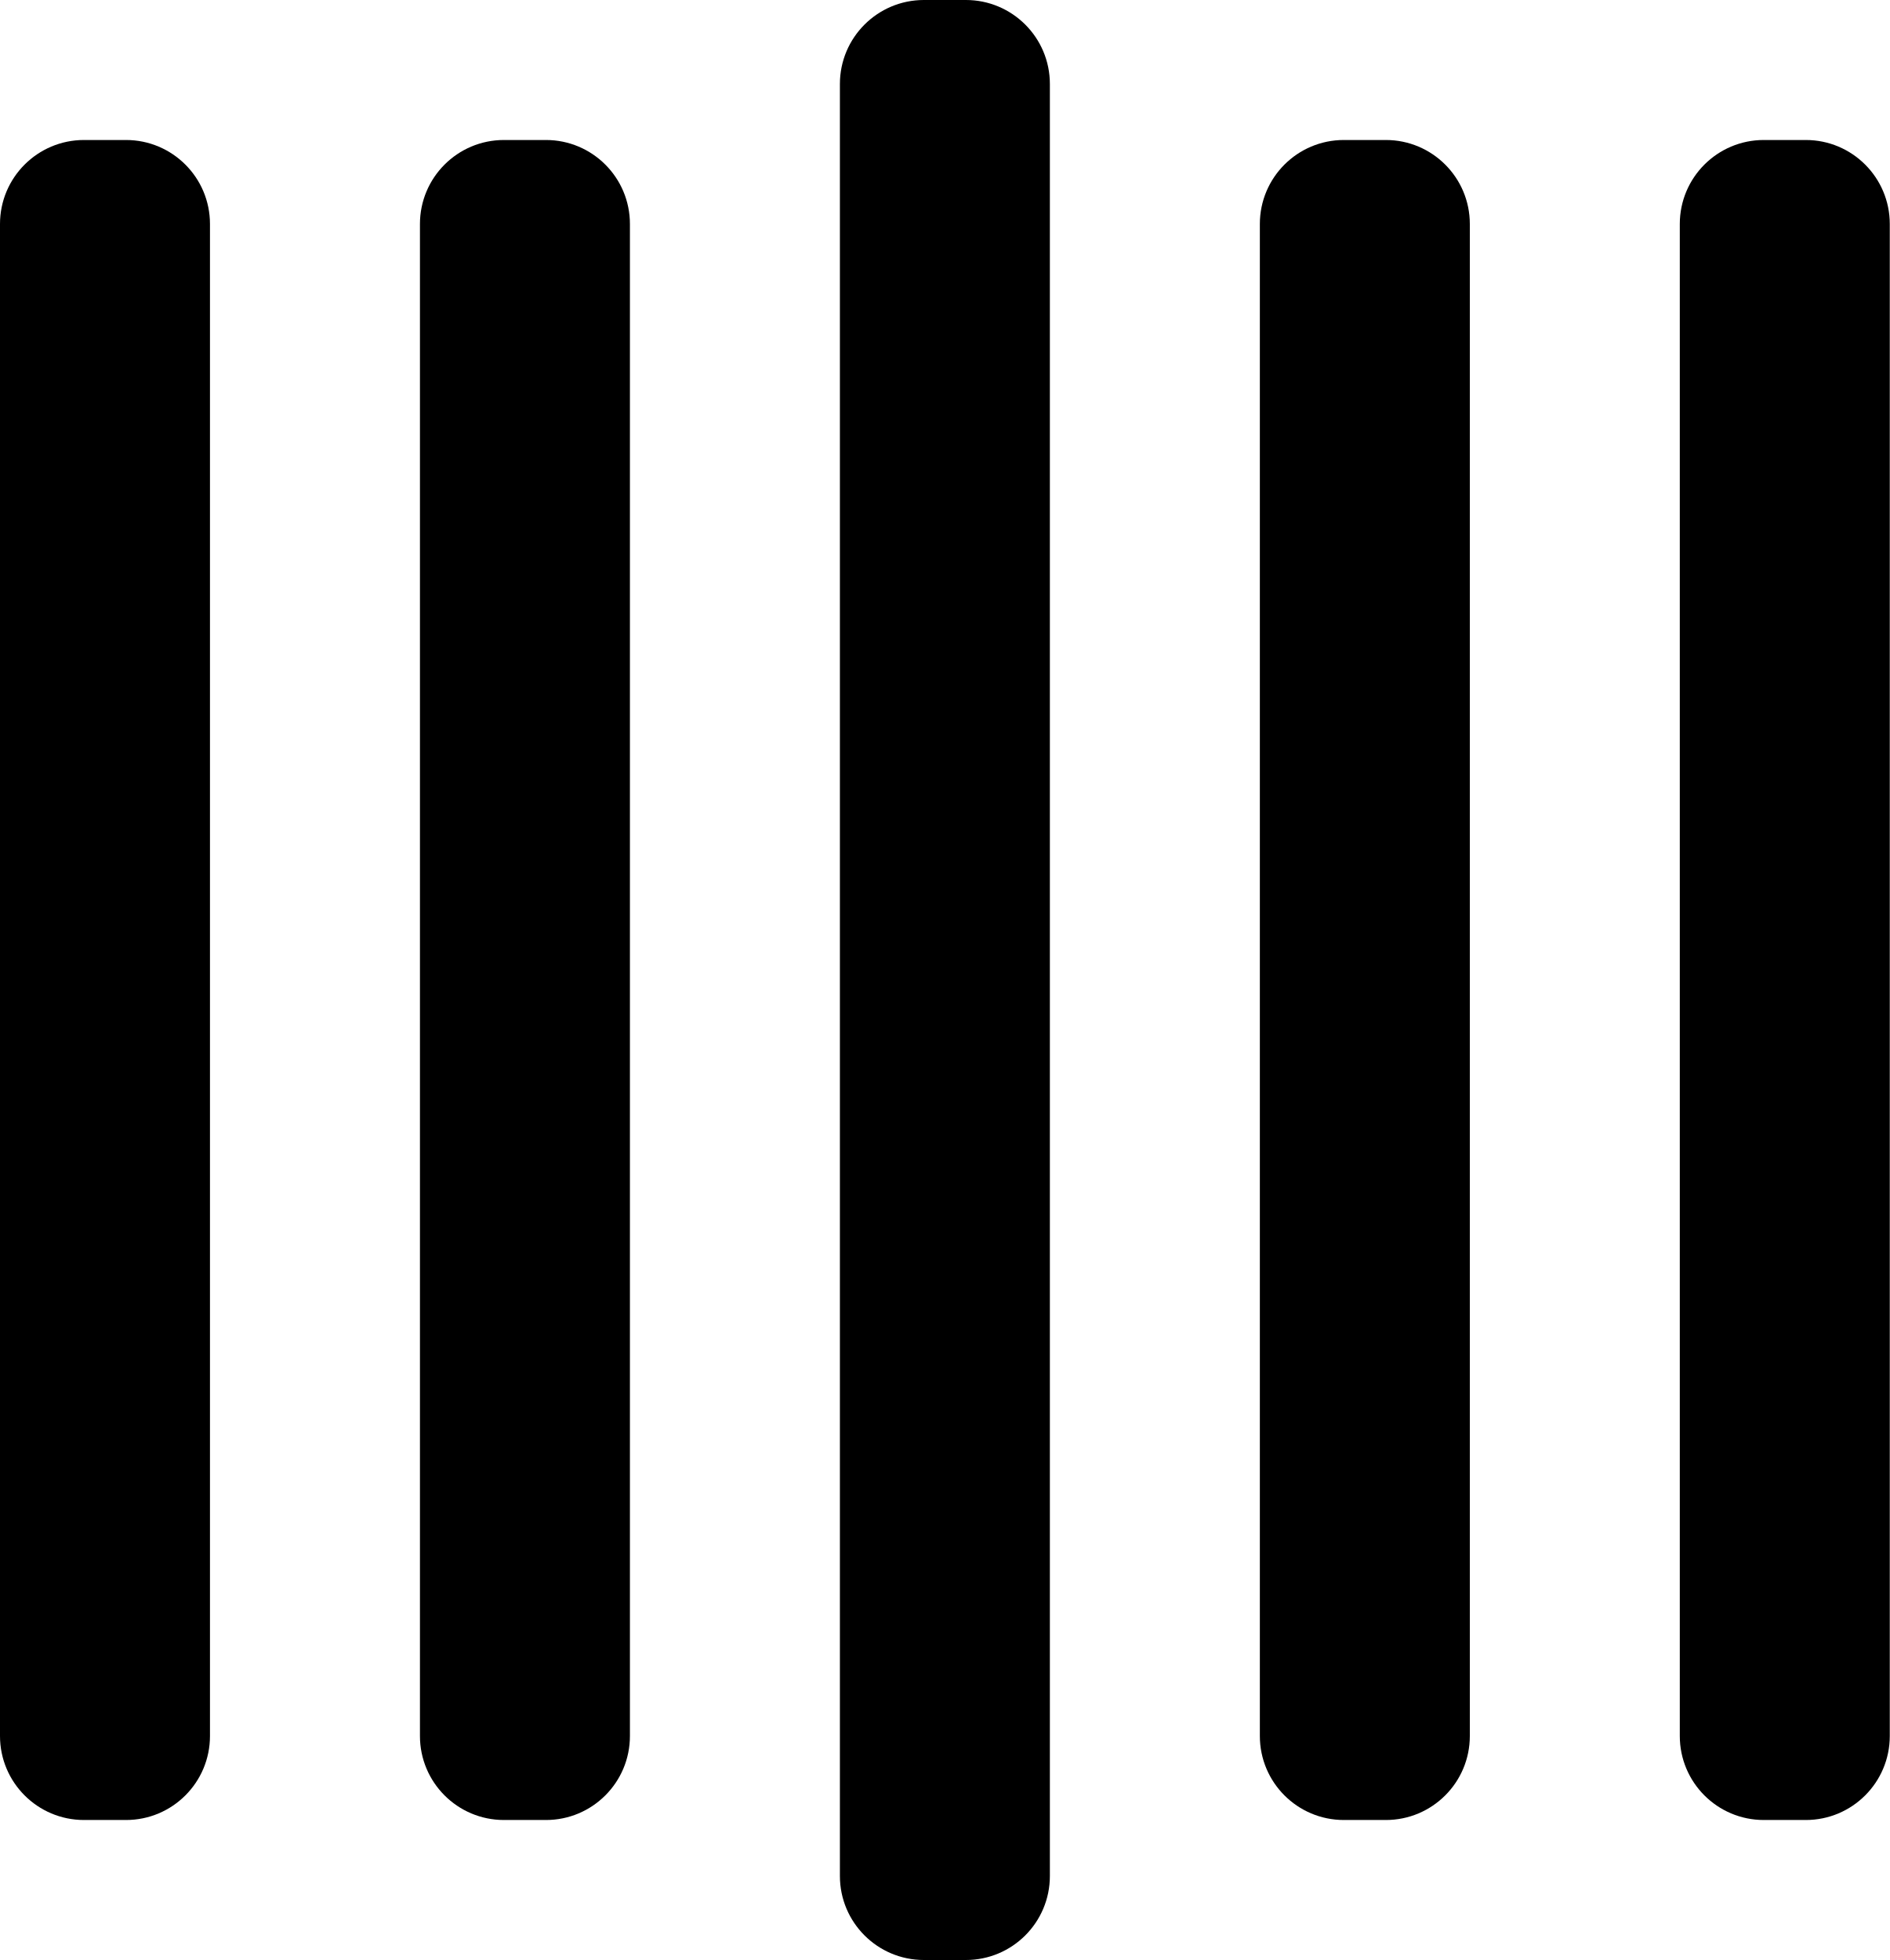
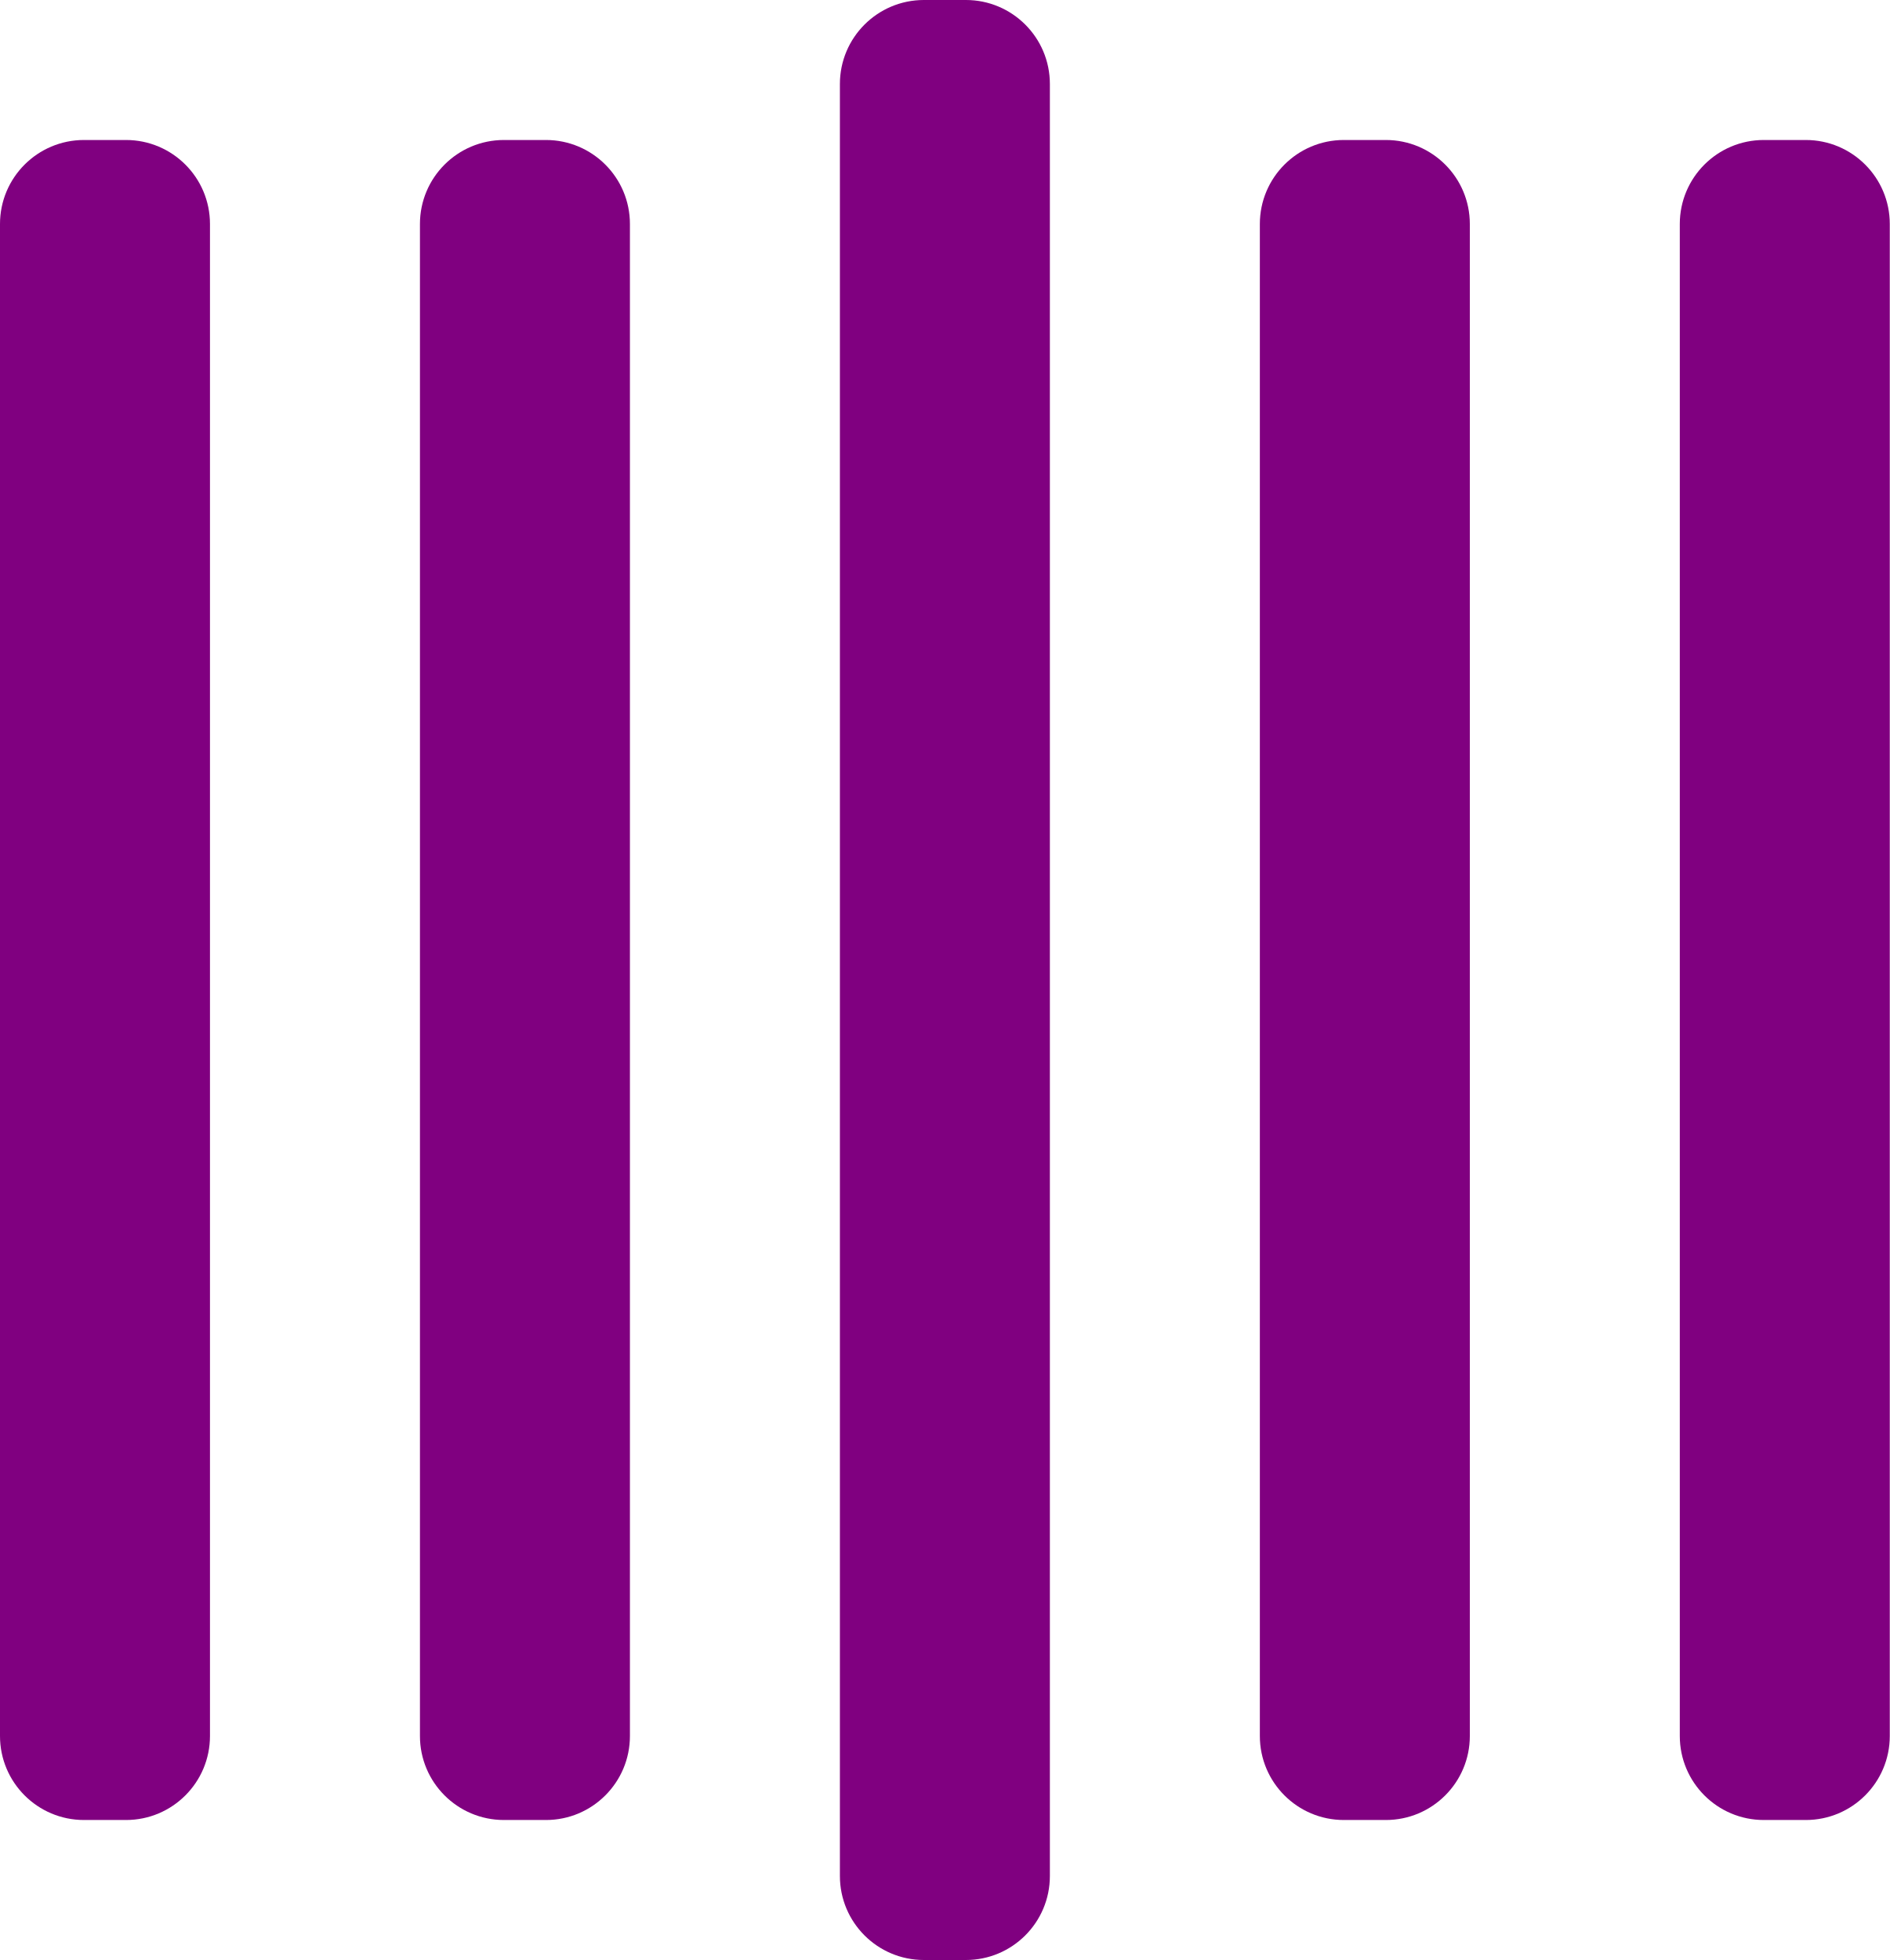
- <svg xmlns="http://www.w3.org/2000/svg" width="135" height="140" viewBox="0 0 135 140" fill="currentColor">
+ <svg xmlns="http://www.w3.org/2000/svg" width="135" height="140" viewBox="0 0 135 140" fill="purple">
  <rect y="10" width="15" height="120" rx="6">
    <animate attributeName="height" begin="0.5s" dur="1s" values="120;110;100;90;80;70;60;50;40;140;120" calcMode="linear" repeatCount="indefinite" />
    <animate attributeName="y" begin="0.5s" dur="1s" values="10;15;20;25;30;35;40;45;50;0;10" calcMode="linear" repeatCount="indefinite" />
  </rect>
  <rect x="30" y="10" width="15" height="120" rx="6">
    <animate attributeName="height" begin="0.25s" dur="1s" values="120;110;100;90;80;70;60;50;40;140;120" calcMode="linear" repeatCount="indefinite" />
    <animate attributeName="y" begin="0.25s" dur="1s" values="10;15;20;25;30;35;40;45;50;0;10" calcMode="linear" repeatCount="indefinite" />
  </rect>
  <rect x="60" width="15" height="140" rx="6">
    <animate attributeName="height" begin="0s" dur="1s" values="120;110;100;90;80;70;60;50;40;140;120" calcMode="linear" repeatCount="indefinite" />
    <animate attributeName="y" begin="0s" dur="1s" values="10;15;20;25;30;35;40;45;50;0;10" calcMode="linear" repeatCount="indefinite" />
  </rect>
  <rect x="90" y="10" width="15" height="120" rx="6">
    <animate attributeName="height" begin="0.25s" dur="1s" values="120;110;100;90;80;70;60;50;40;140;120" calcMode="linear" repeatCount="indefinite" />
    <animate attributeName="y" begin="0.25s" dur="1s" values="10;15;20;25;30;35;40;45;50;0;10" calcMode="linear" repeatCount="indefinite" />
  </rect>
  <rect x="120" y="10" width="15" height="120" rx="6">
    <animate attributeName="height" begin="0.5s" dur="1s" values="120;110;100;90;80;70;60;50;40;140;120" calcMode="linear" repeatCount="indefinite" />
    <animate attributeName="y" begin="0.5s" dur="1s" values="10;15;20;25;30;35;40;45;50;0;10" calcMode="linear" repeatCount="indefinite" />
  </rect>
</svg>
